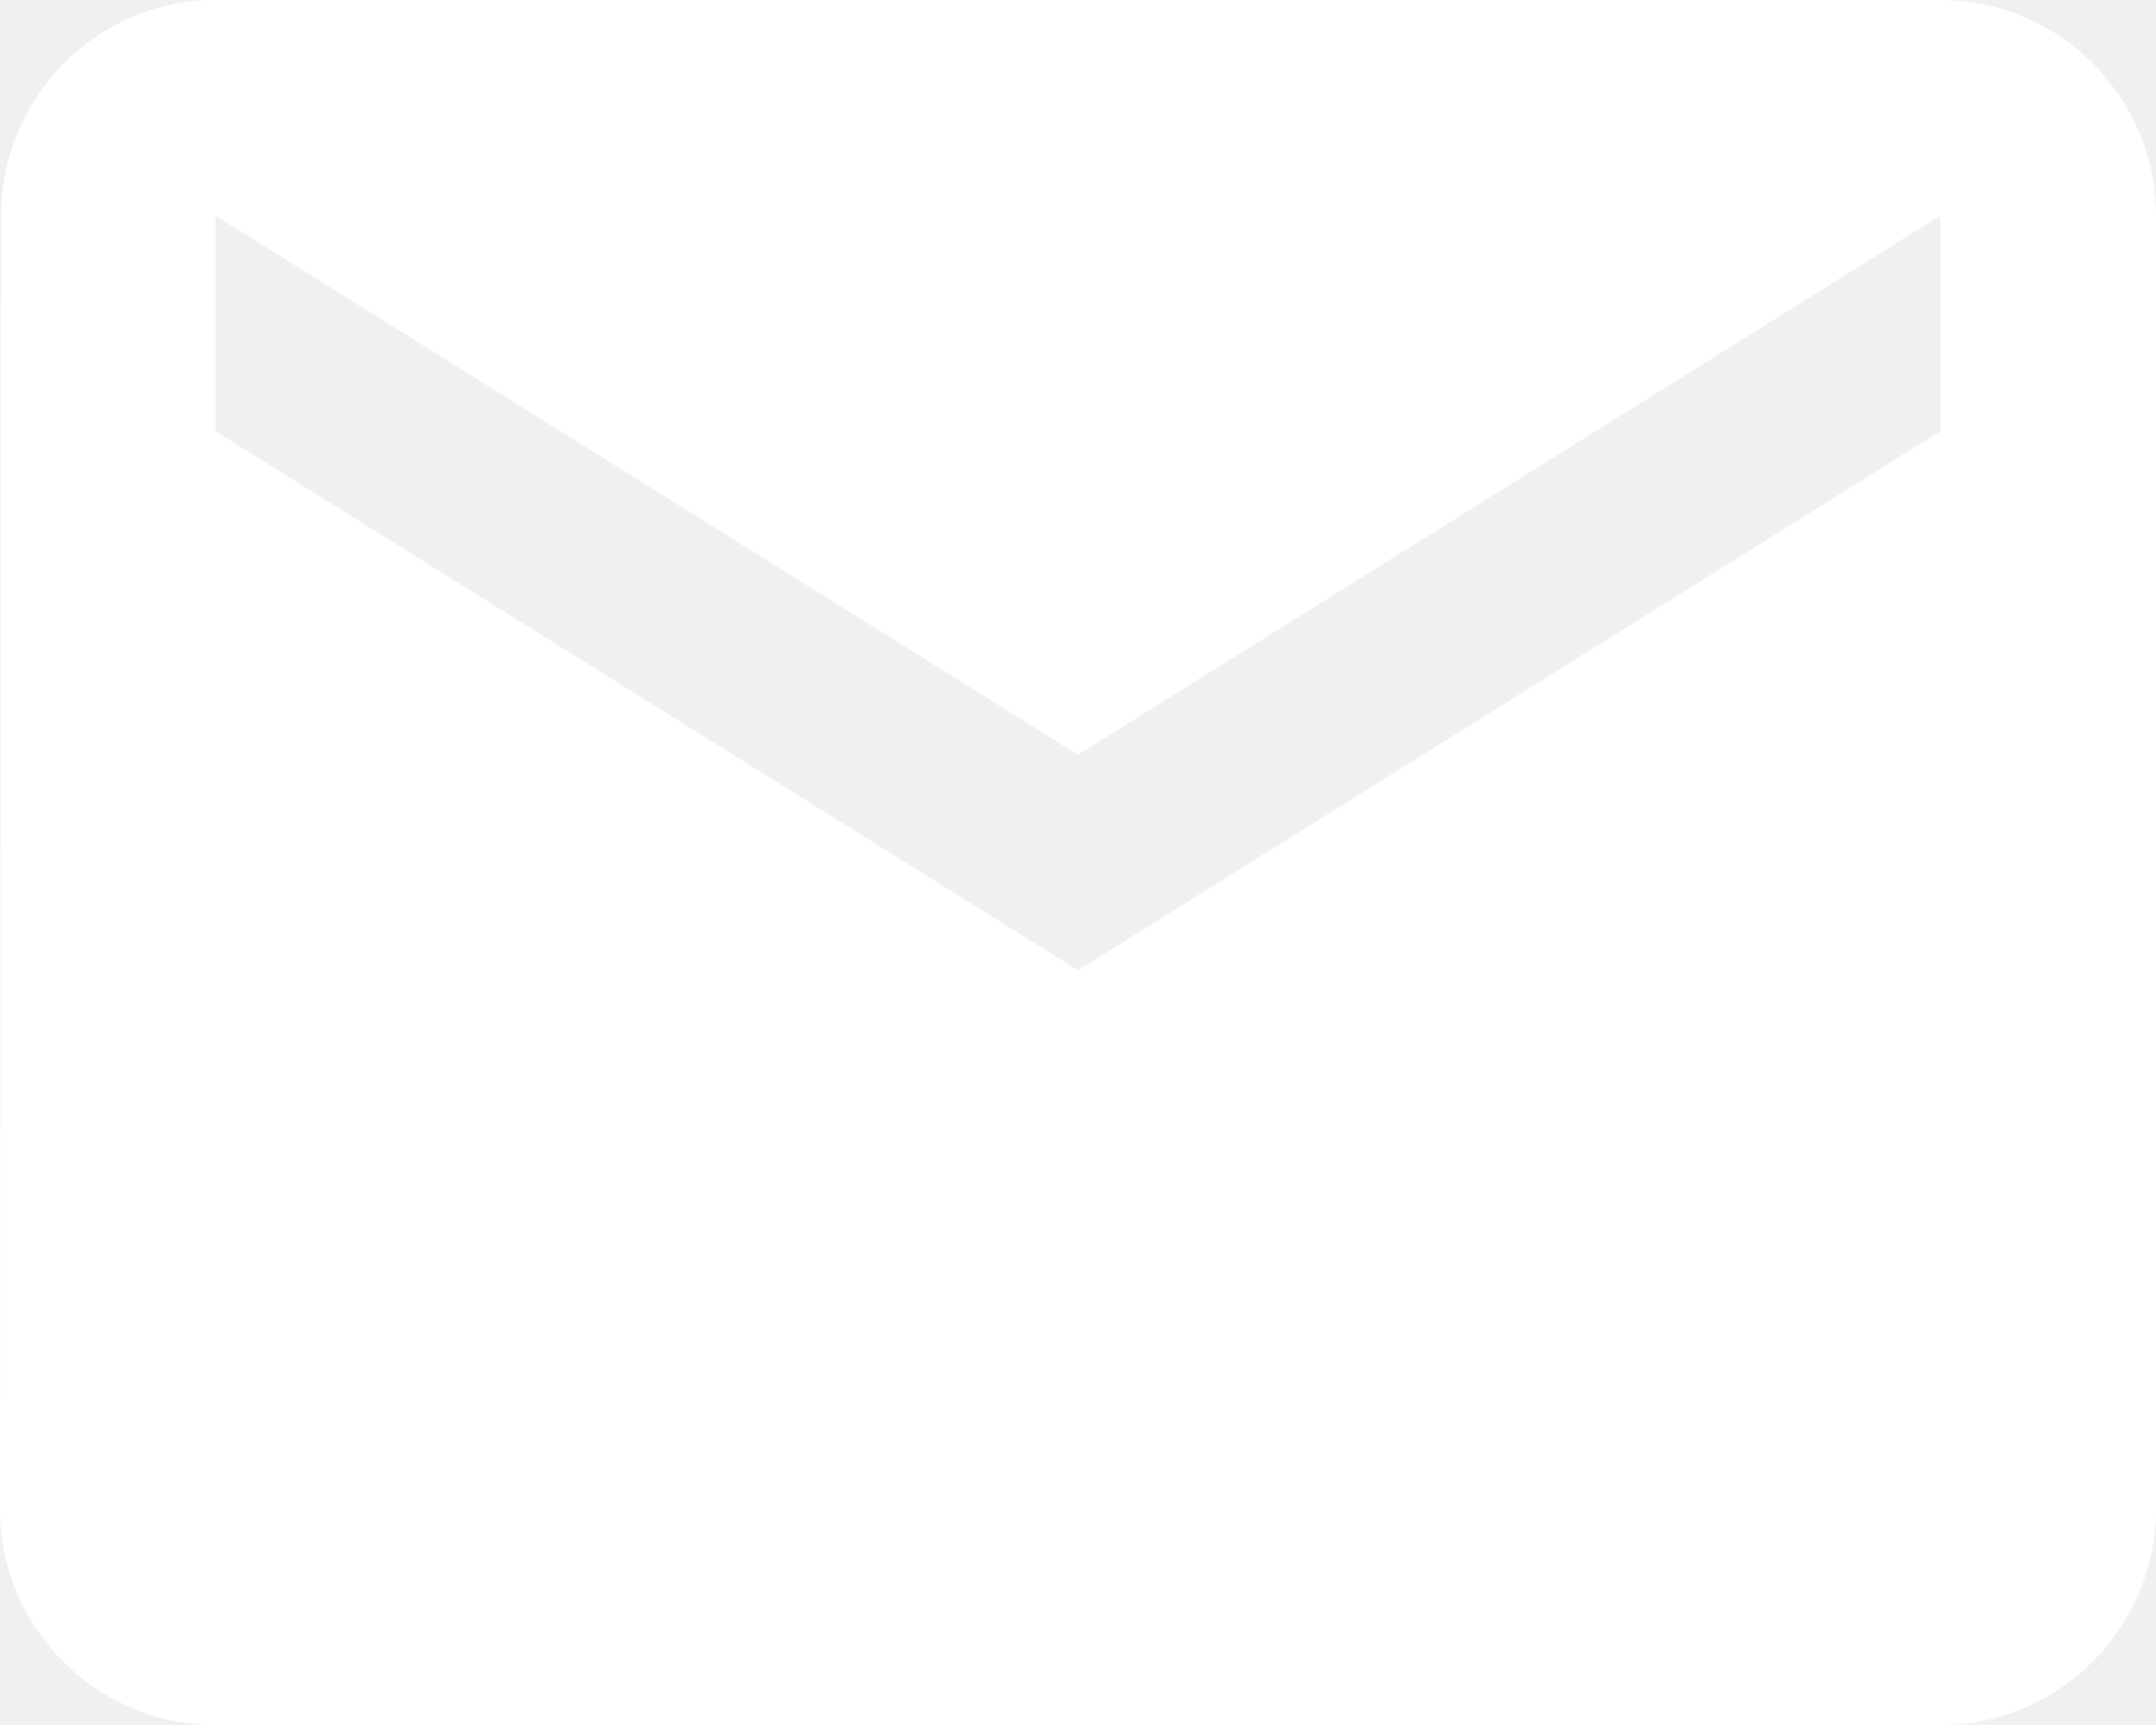
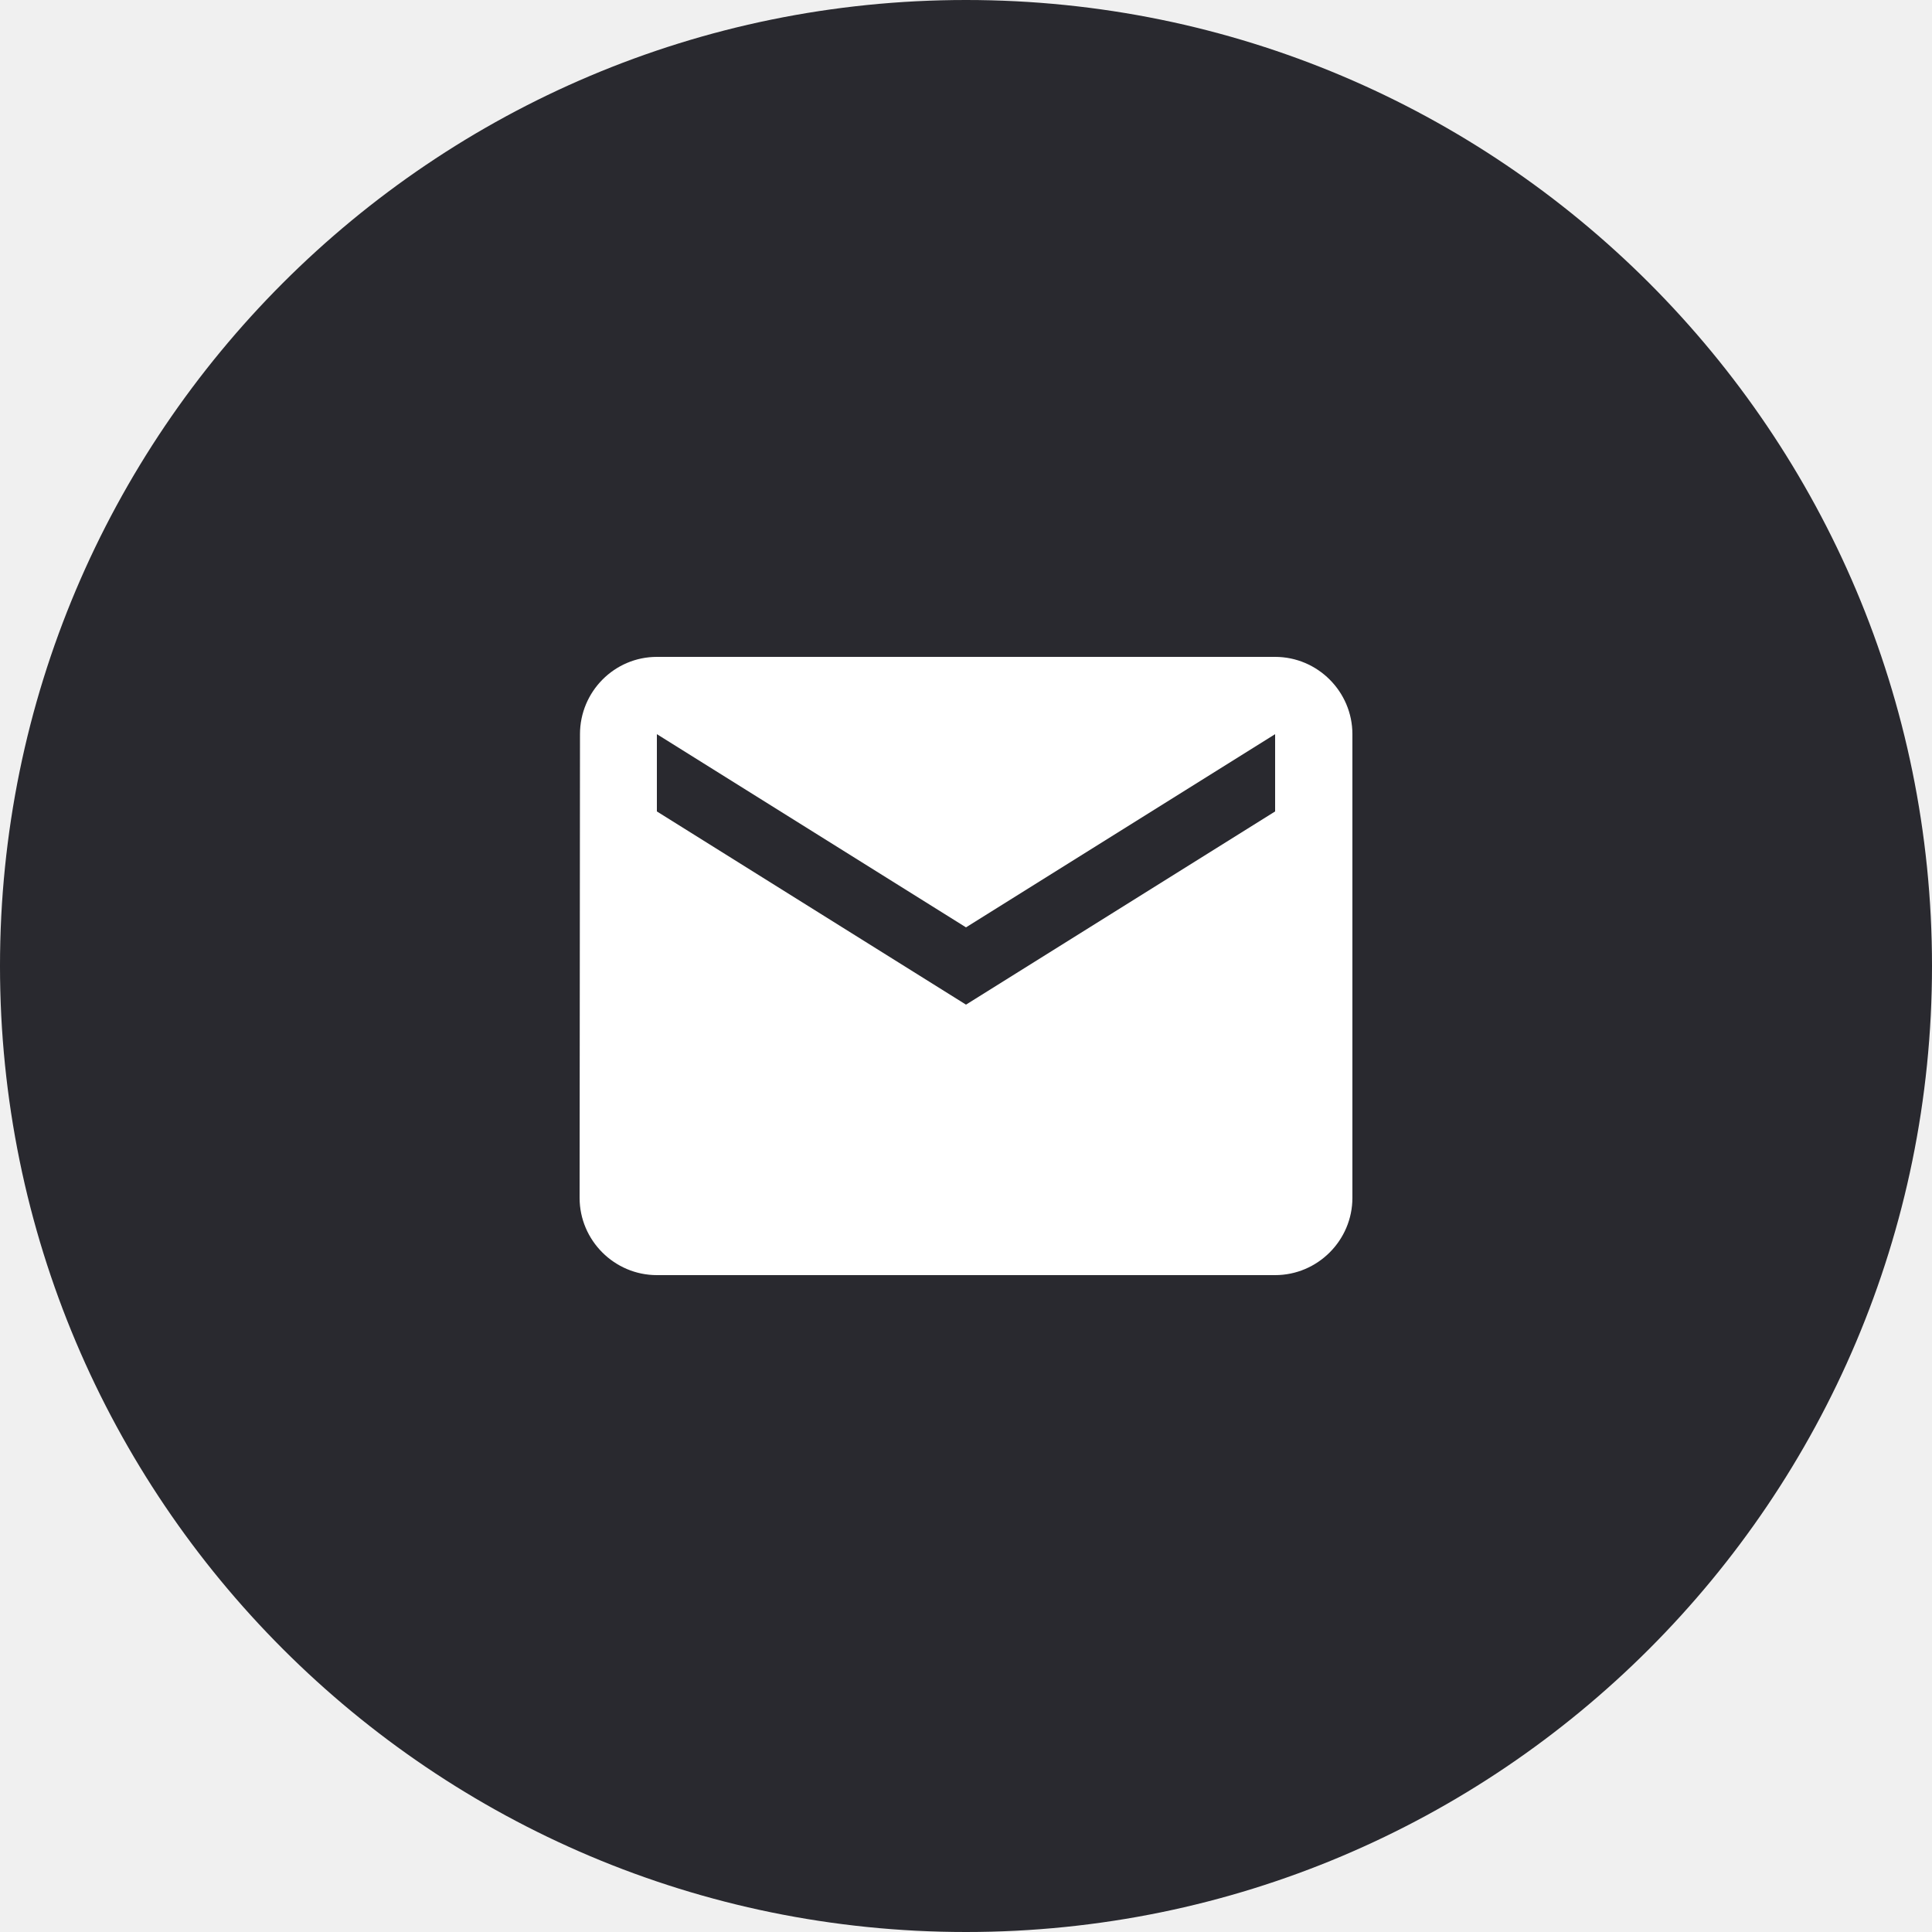
- <svg xmlns="http://www.w3.org/2000/svg" width="20" height="16" viewBox="0 0 20 16" fill="none">
-   <path d="M18 0H2C0.9 0 0.01 0.9 0.01 2L0 14C0 15.1 0.9 16 2 16H18C19.1 16 20 15.1 20 14V2C20 0.9 19.1 0 18 0ZM18 4L10 9L2 4V2L10 7L18 2V4Z" fill="white" />
+ <svg xmlns="http://www.w3.org/2000/svg" width="50" height="50" viewBox="0 0 50 50" fill="none">
+   <circle cx="25" cy="25" r="25" fill="#13131A" fill-opacity="0.9" />
+   <path d="M33 17H17C15.9 17 15.01 17.9 15.01 19L15 31C15 32.1 15.9 33 17 33H33C34.1 33 35 32.1 35 31V19C35 17.9 34.1 17 33 17ZM33 21L25 26L17 21V19L25 24L33 19V21Z" fill="white" />
</svg>
